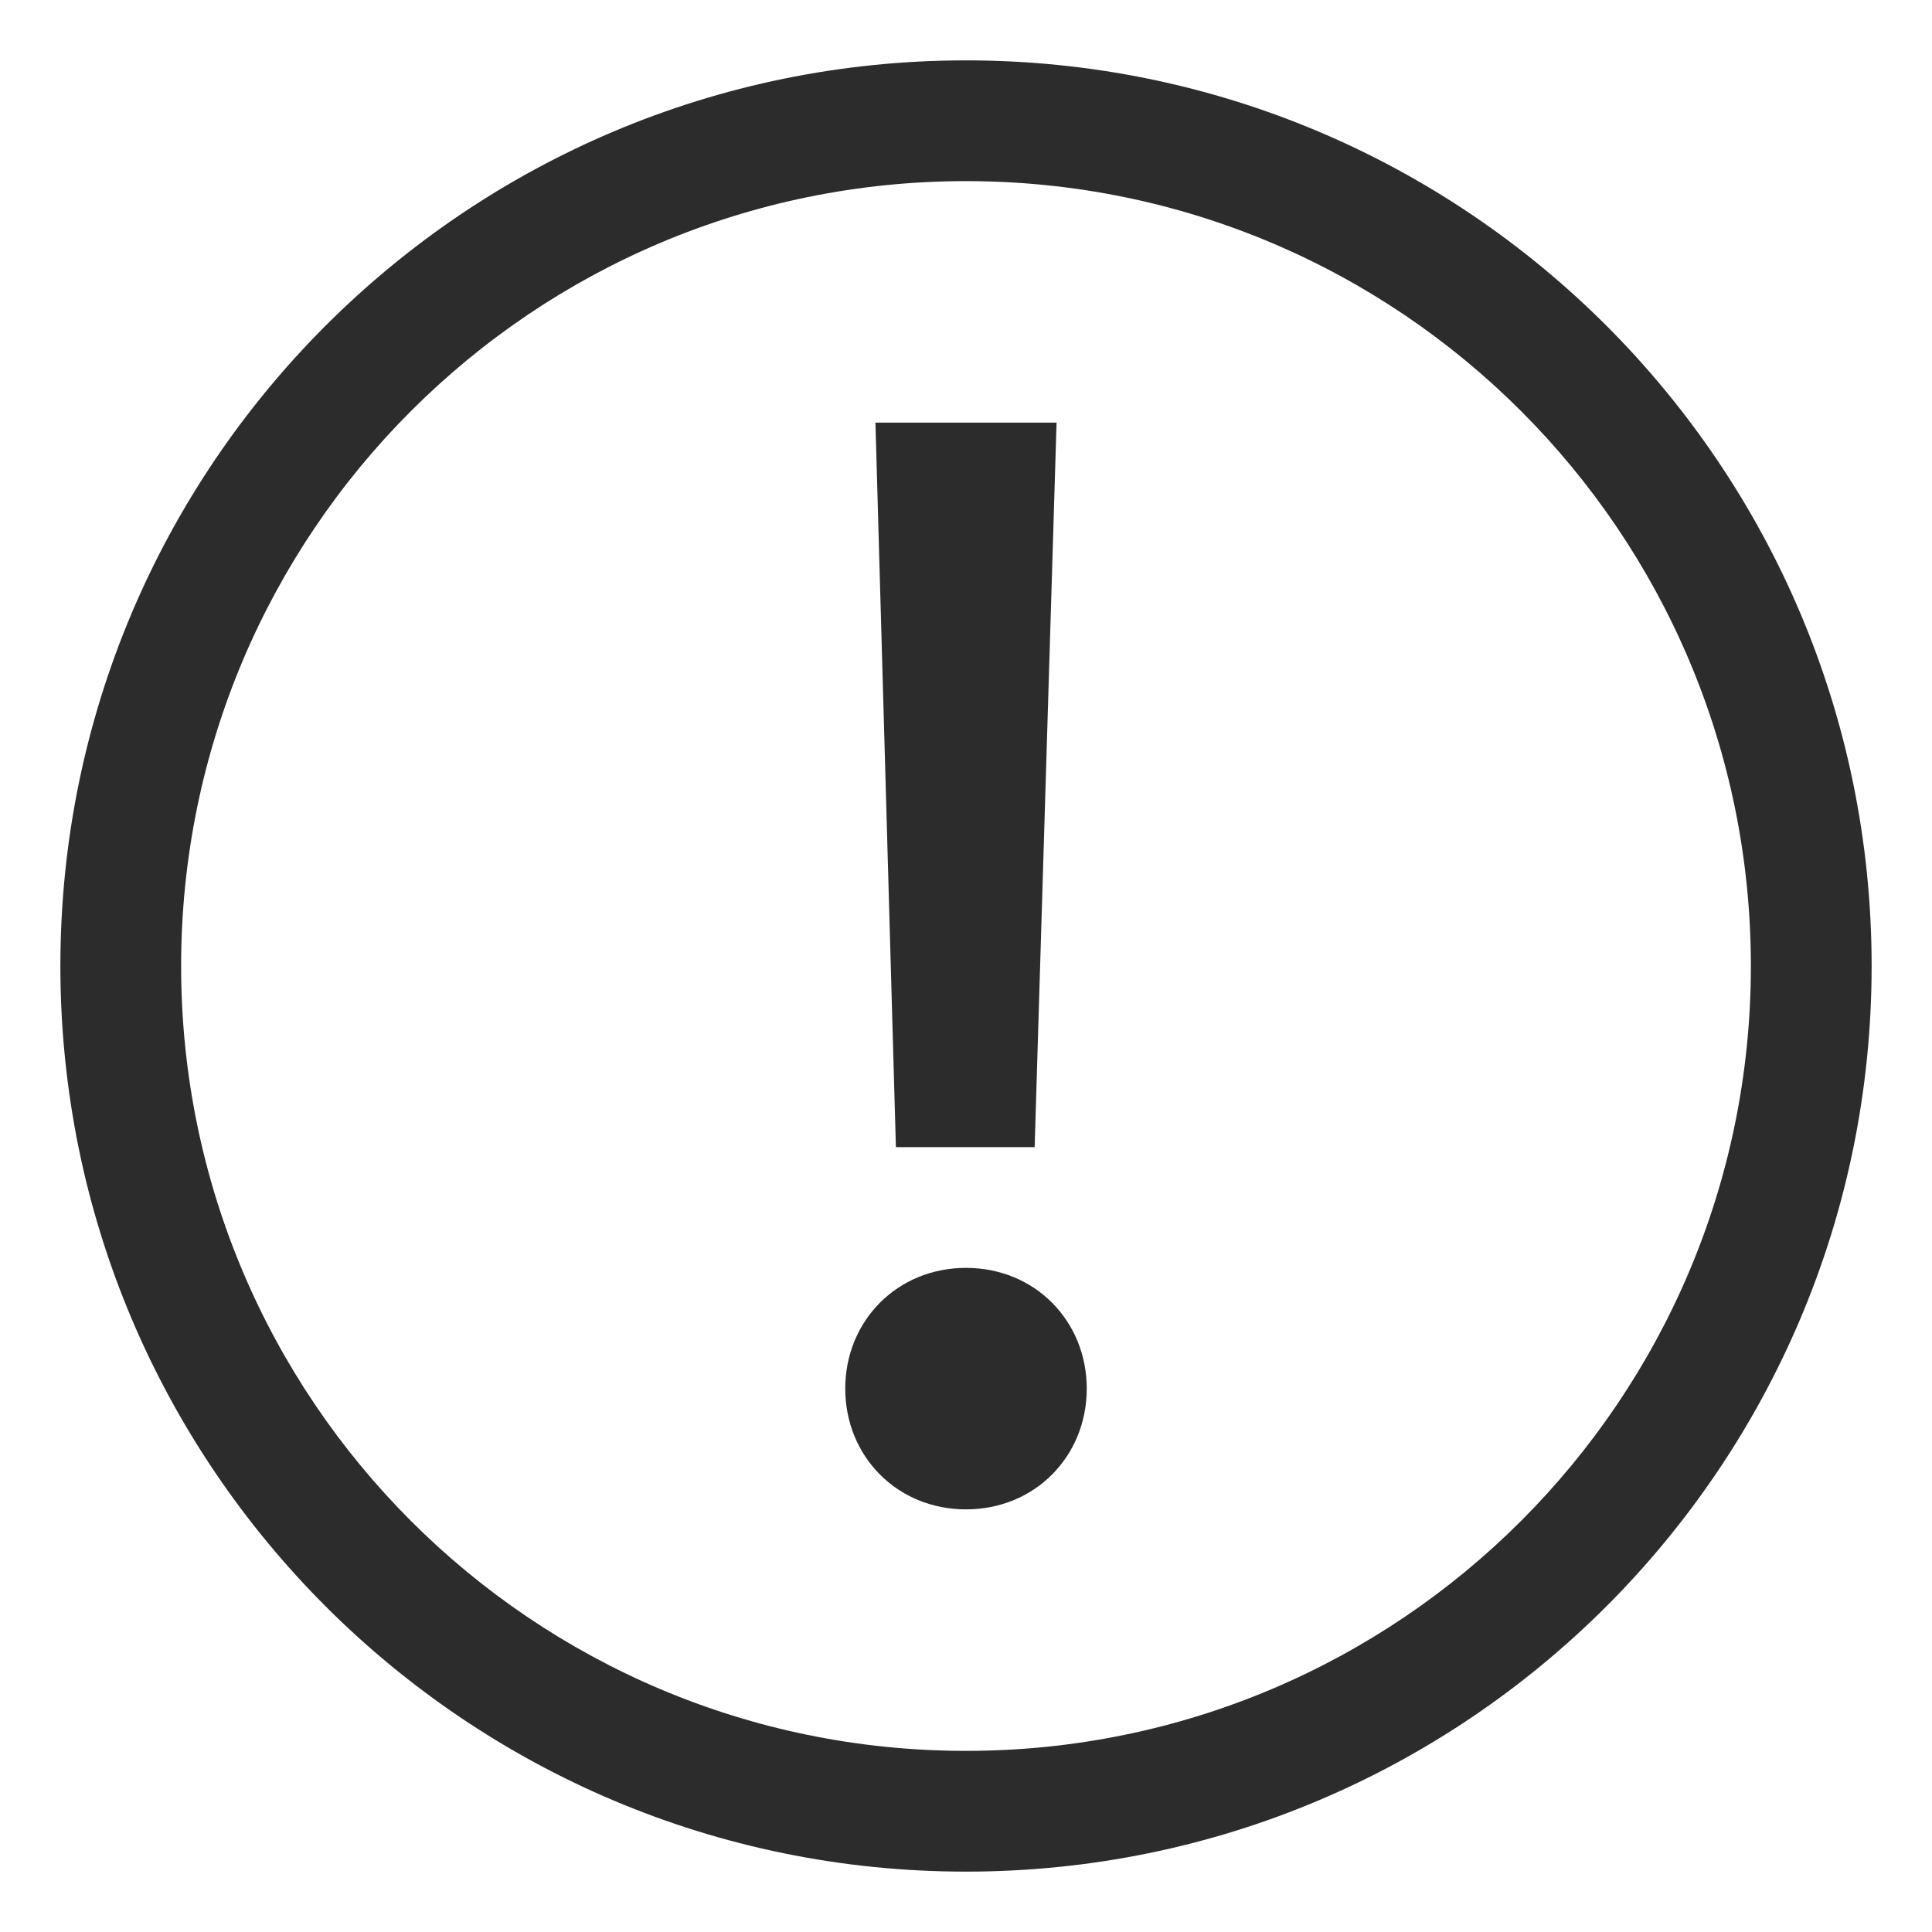
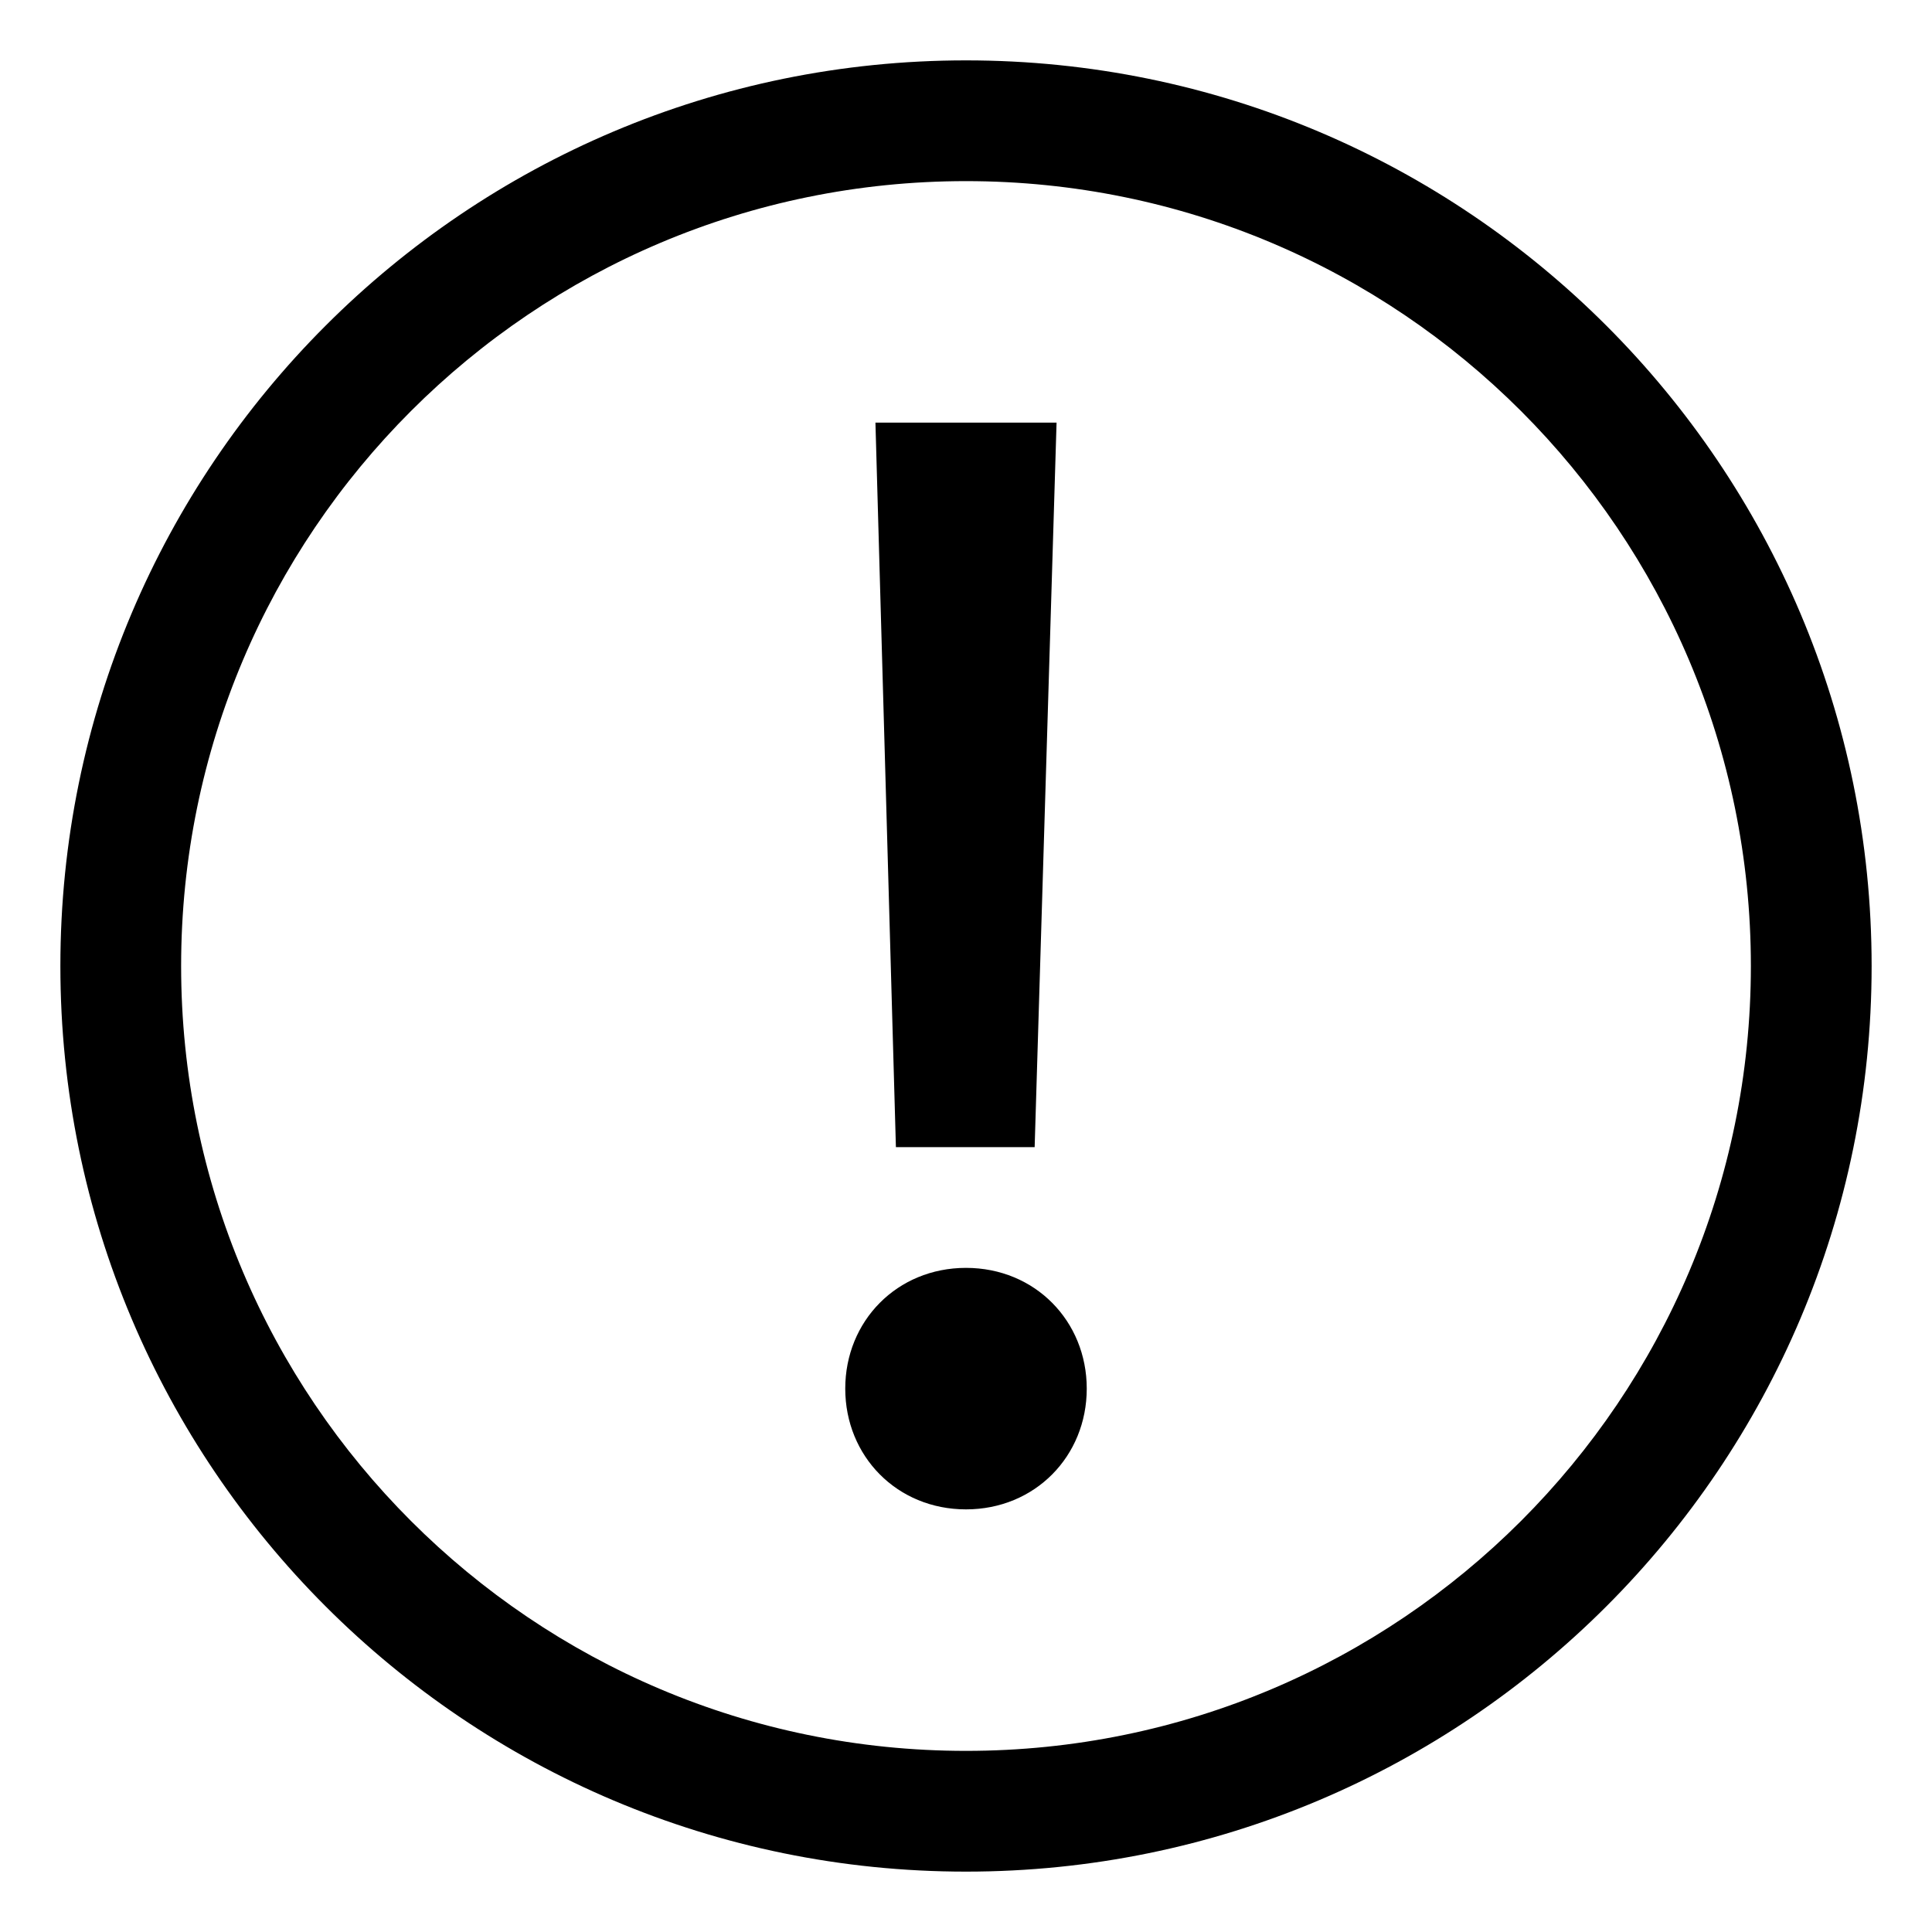
- <svg xmlns="http://www.w3.org/2000/svg" viewBox="0 0 32 32" fill="#2C2C2C">
+ <svg xmlns="http://www.w3.org/2000/svg" viewBox="0 0 32 32">
  <path fill-rule="evenodd" clip-rule="evenodd" d="M16 1C24.284 1 31 7.716 31 16C31 24.284 24.284 31 16 31C7.716 31 1 24.284 1 16C1 7.716 7.716 1 16 1ZM16 3C8.82 3 3 8.82 3 16C3 23.18 8.82 29 16 29C23.18 29 29 23.18 29 16C29 8.82 23.18 3 16 3ZM16 21C17.143 21 18 21.881 18 23C18 24.119 17.143 25 16 25C14.857 25 14 24.119 14 23C14 21.881 14.857 21 16 21ZM17.5 7L17.137 19H14.839L14.5 7H17.5Z" />
</svg>
